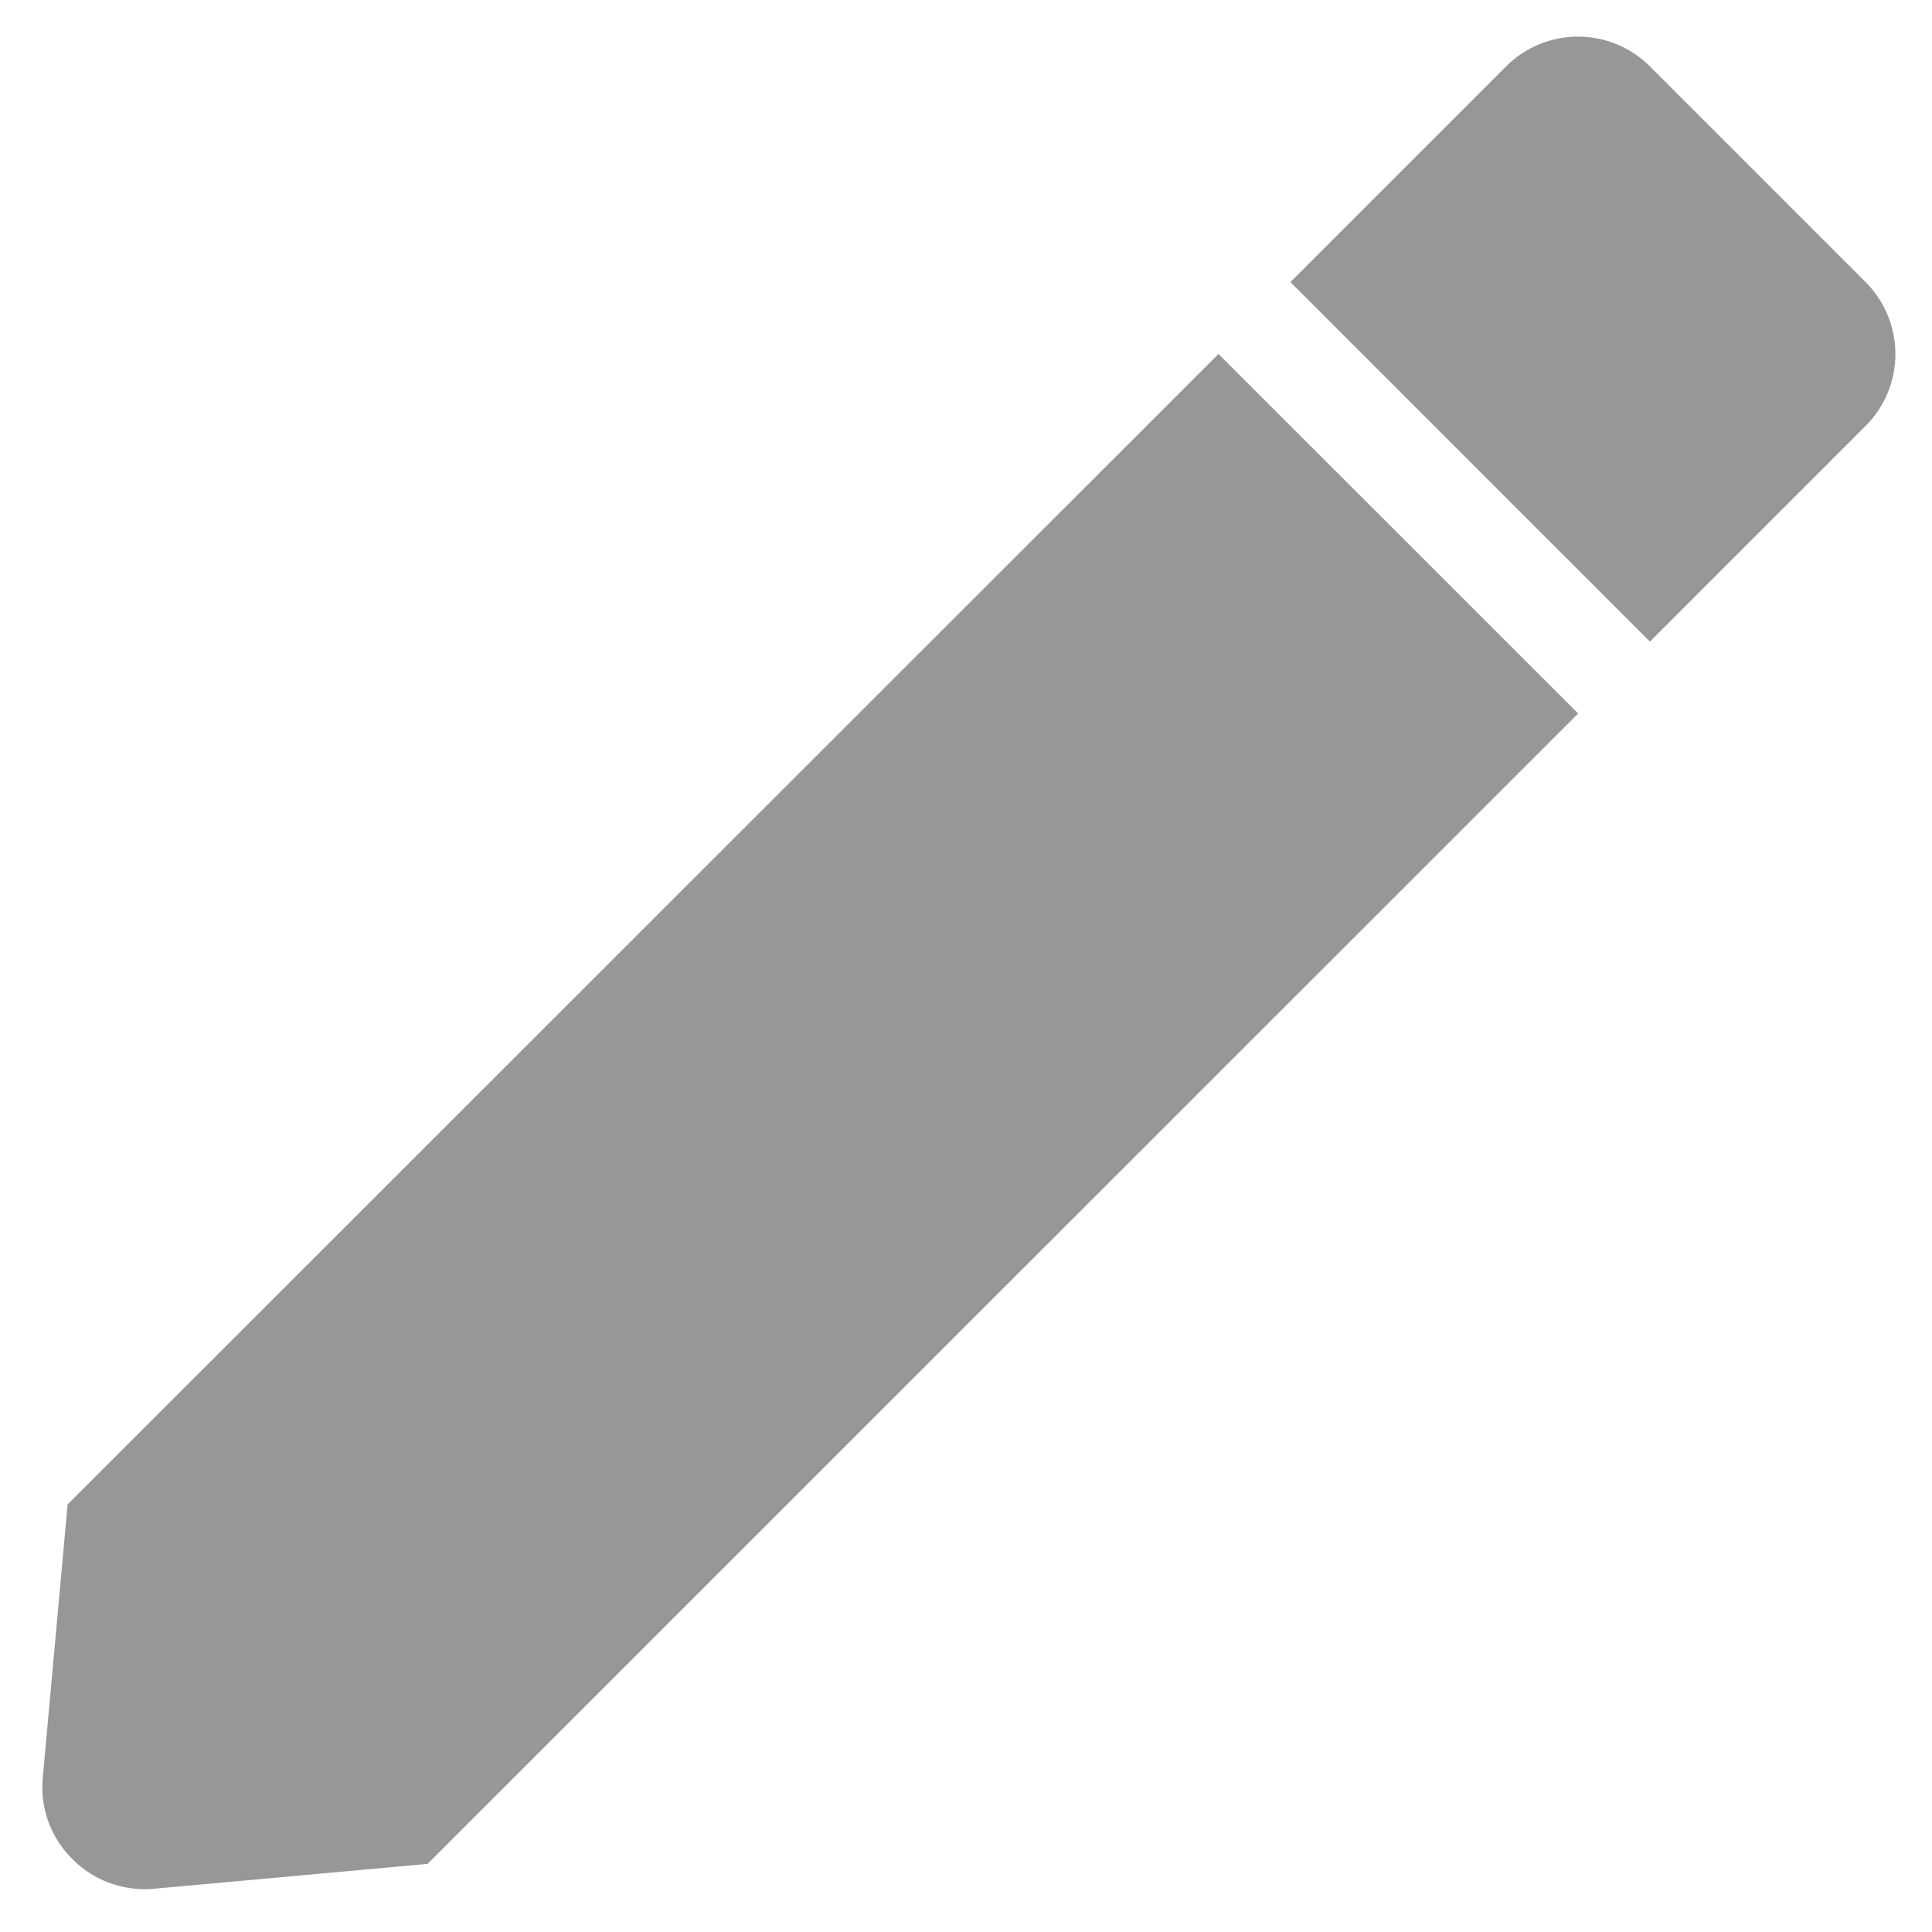
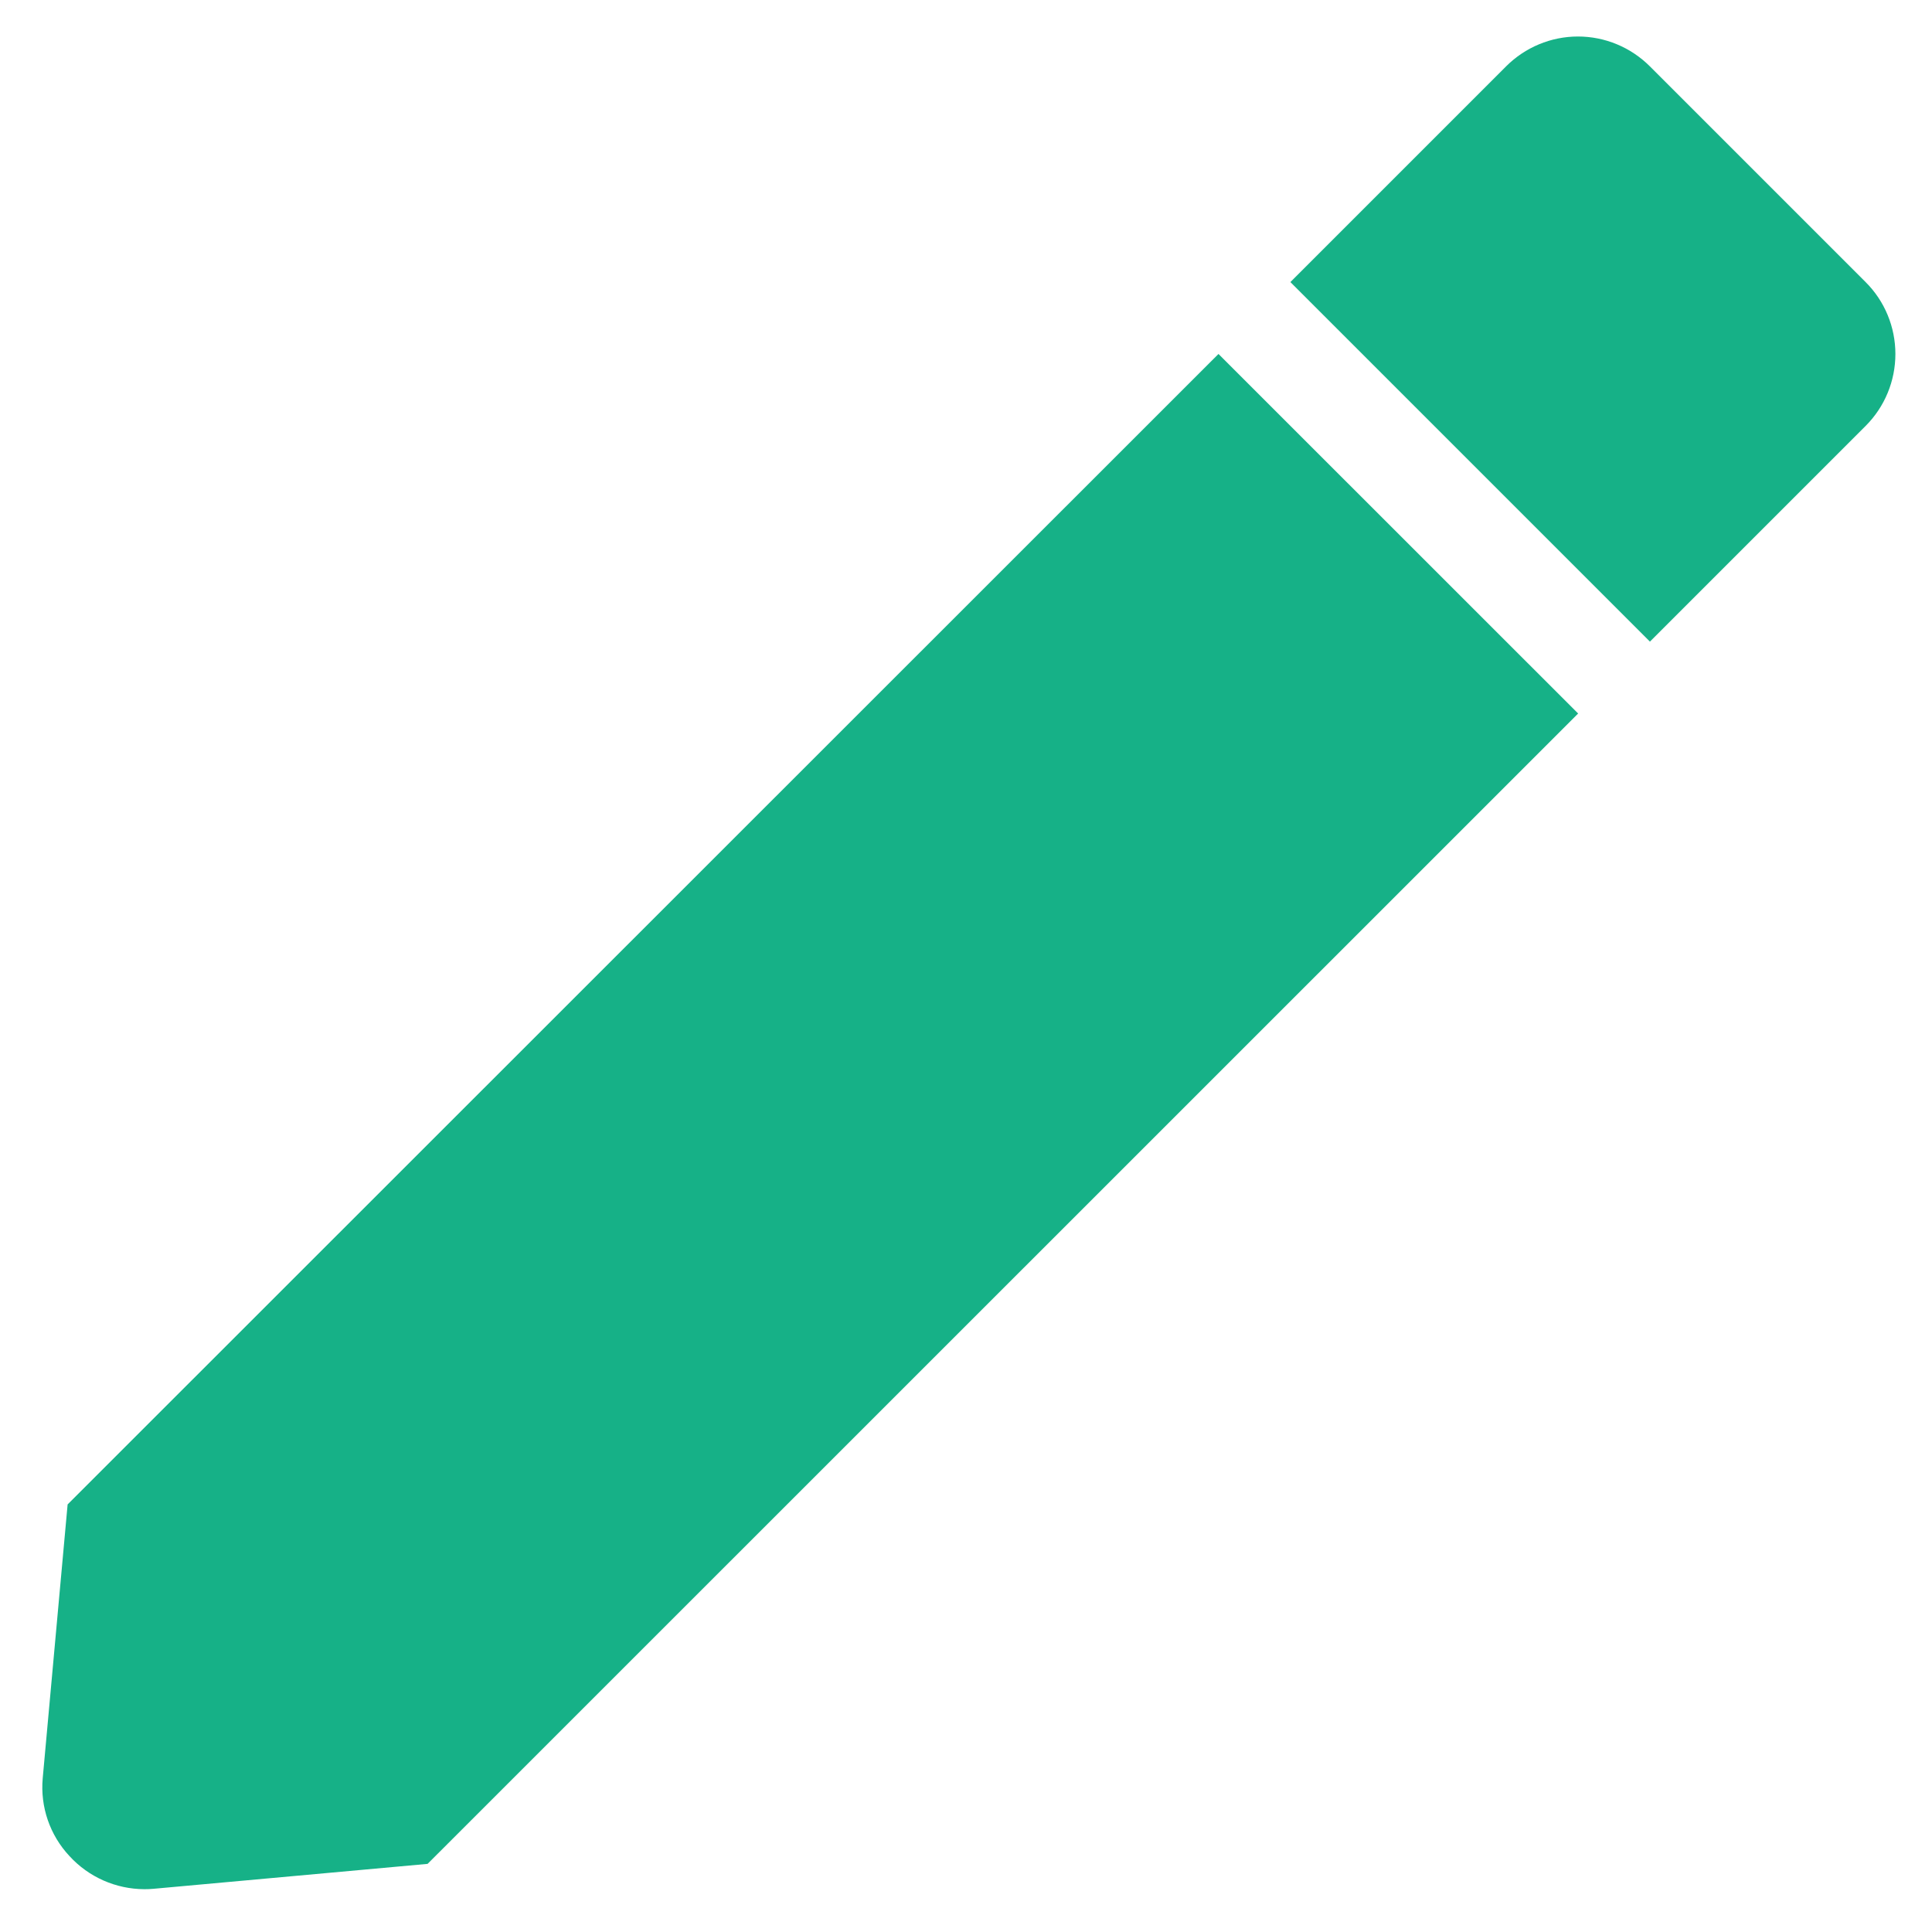
<svg xmlns="http://www.w3.org/2000/svg" width="19" height="19" viewBox="0 0 19 19" fill="none">
-   <path d="M1.42 18.579C1.139 18.578 0.872 18.46 0.683 18.253C0.49 18.047 0.395 17.77 0.42 17.489L0.665 14.795L11.983 3.481L15.52 7.017L4.205 18.33L1.511 18.575C1.48 18.578 1.449 18.579 1.42 18.579ZM16.226 6.31L12.69 2.774L14.811 0.653C14.999 0.465 15.253 0.36 15.518 0.36C15.784 0.36 16.038 0.465 16.226 0.653L18.347 2.774C18.535 2.962 18.64 3.216 18.64 3.482C18.64 3.747 18.535 4.001 18.347 4.189L16.227 6.309L16.226 6.31Z" fill="#979797" />
+   <path d="M1.42 18.579C1.139 18.578 0.872 18.46 0.683 18.253C0.49 18.047 0.395 17.769 0.42 17.489L0.665 14.795L11.983 3.481L15.52 7.017L4.205 18.33L1.511 18.575C1.48 18.578 1.449 18.579 1.42 18.579ZM16.226 6.31L12.69 2.774L14.811 0.653C14.999 0.465 15.253 0.359 15.518 0.359C15.784 0.359 16.038 0.465 16.226 0.653L18.347 2.774C18.535 2.961 18.64 3.216 18.64 3.481C18.64 3.747 18.535 4.001 18.347 4.189L16.227 6.309L16.226 6.31Z" fill="#16B187" />
</svg>
